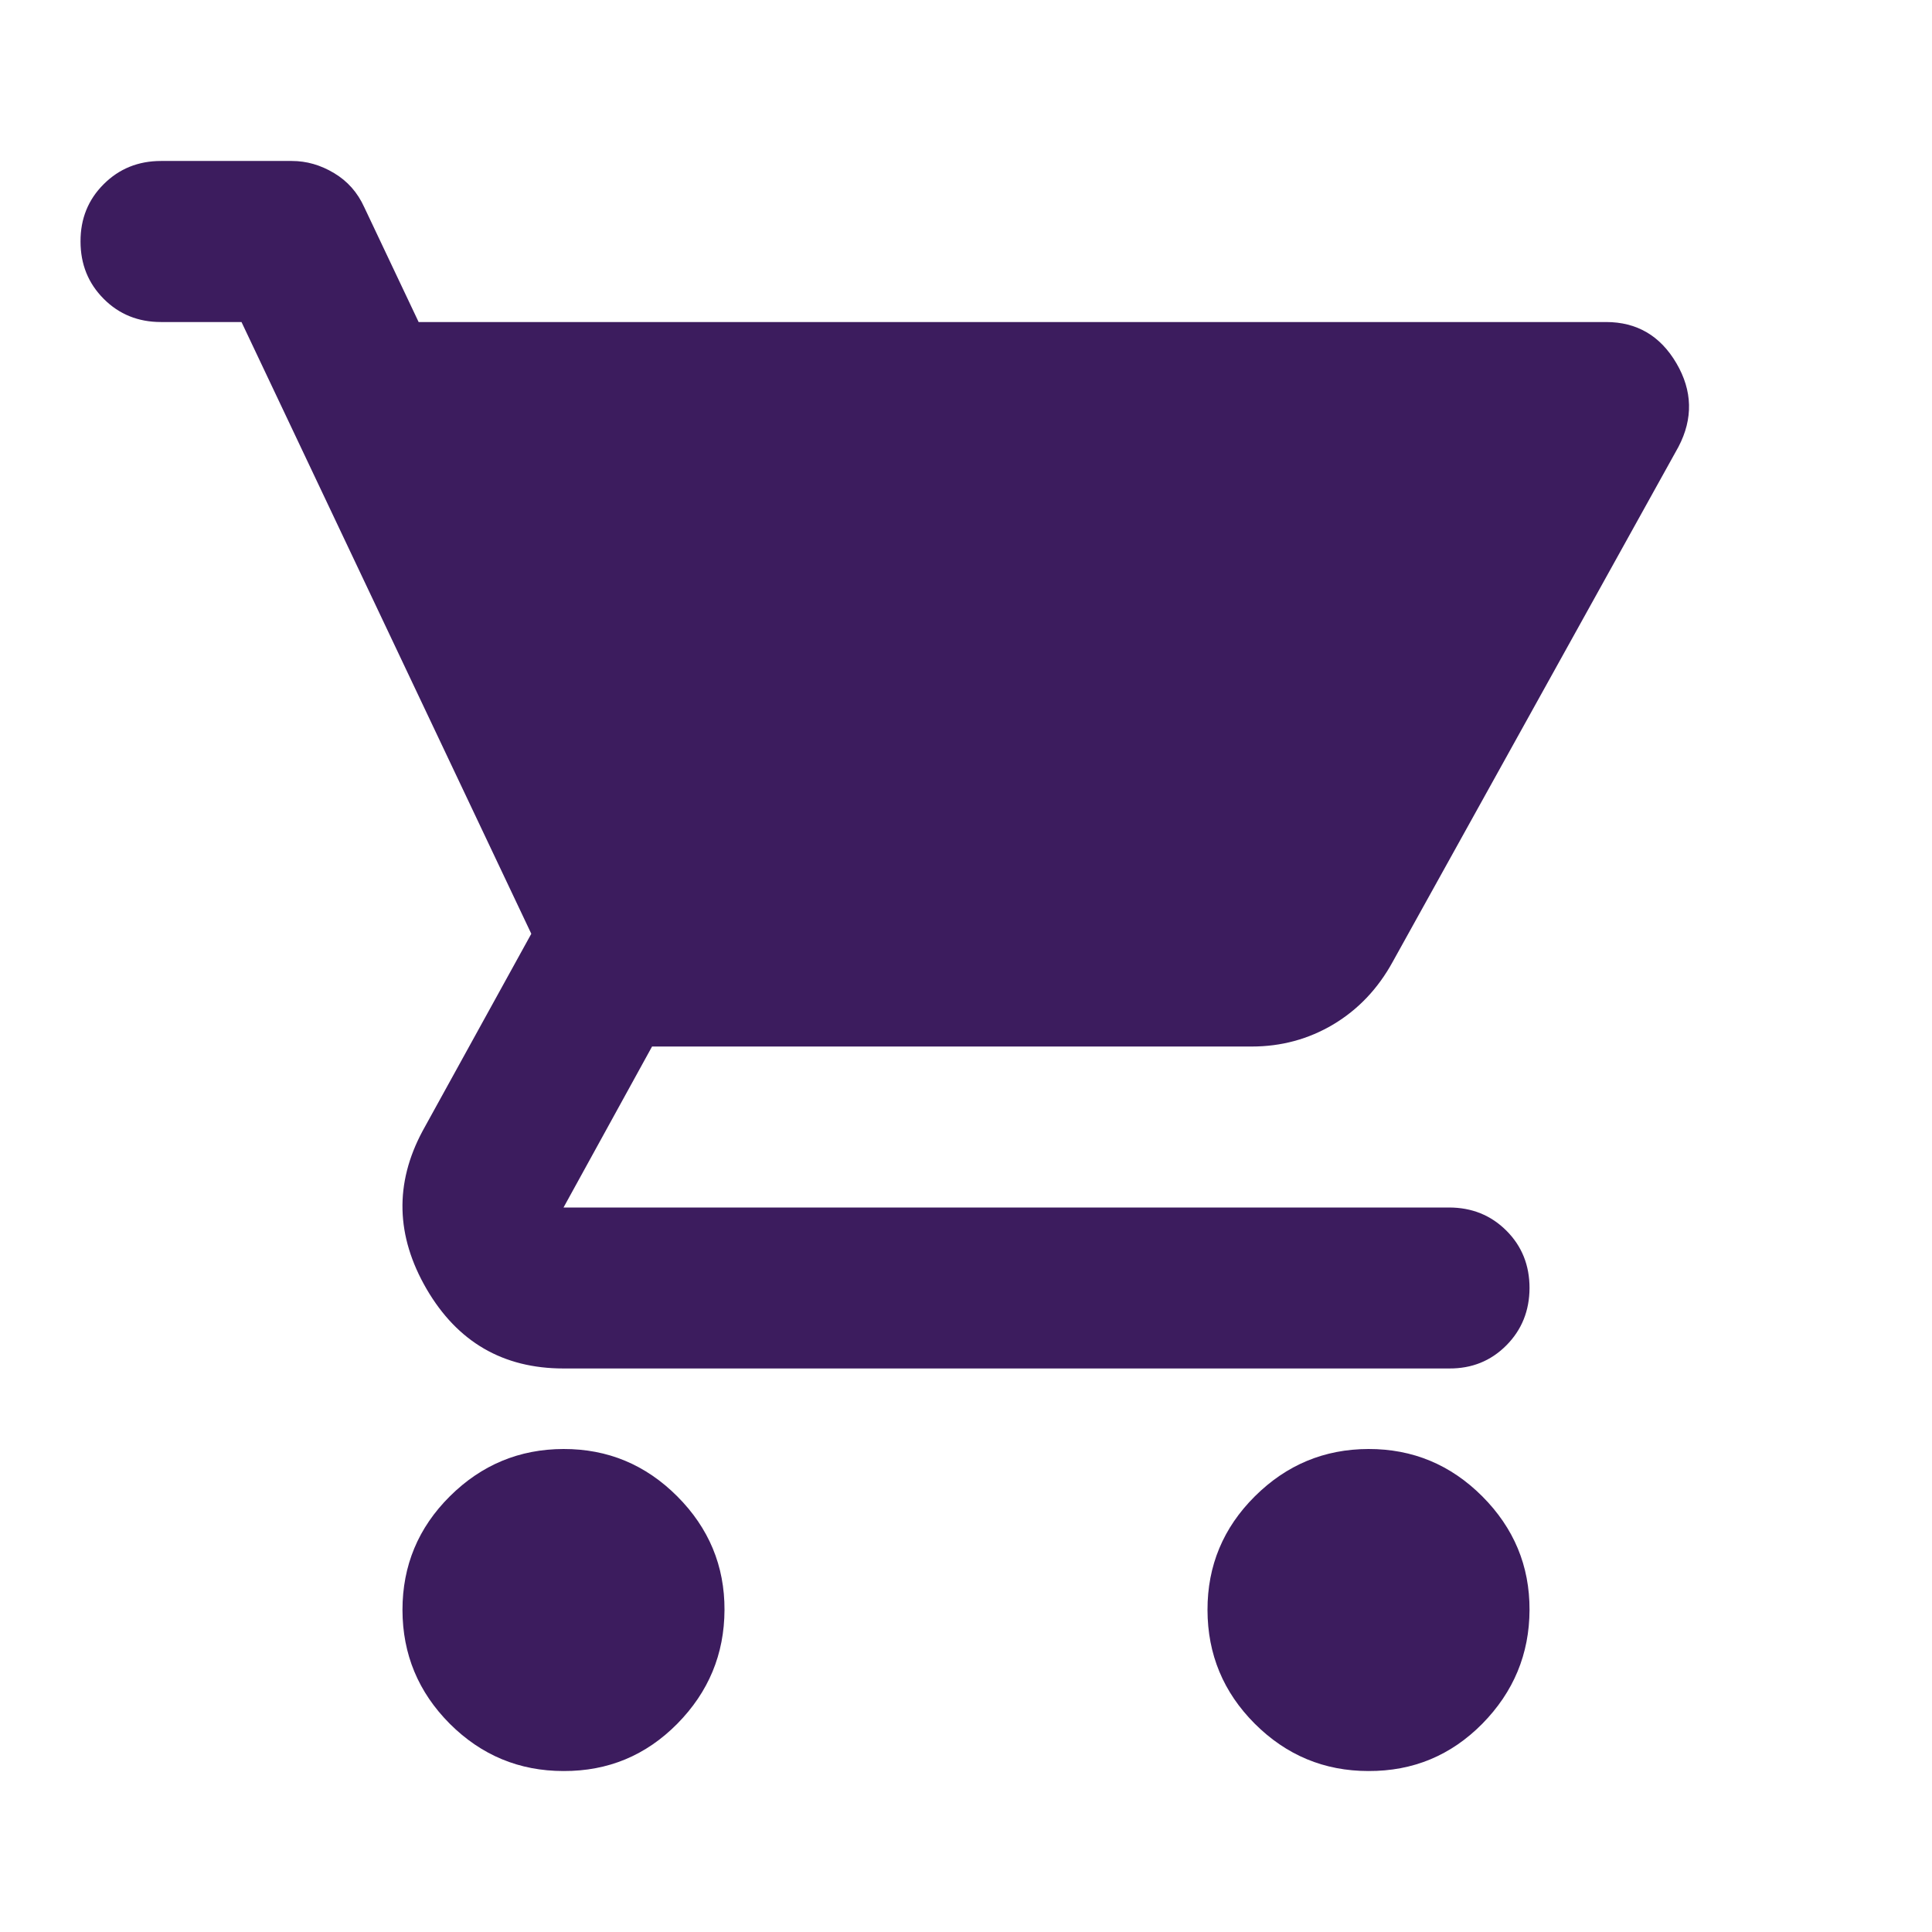
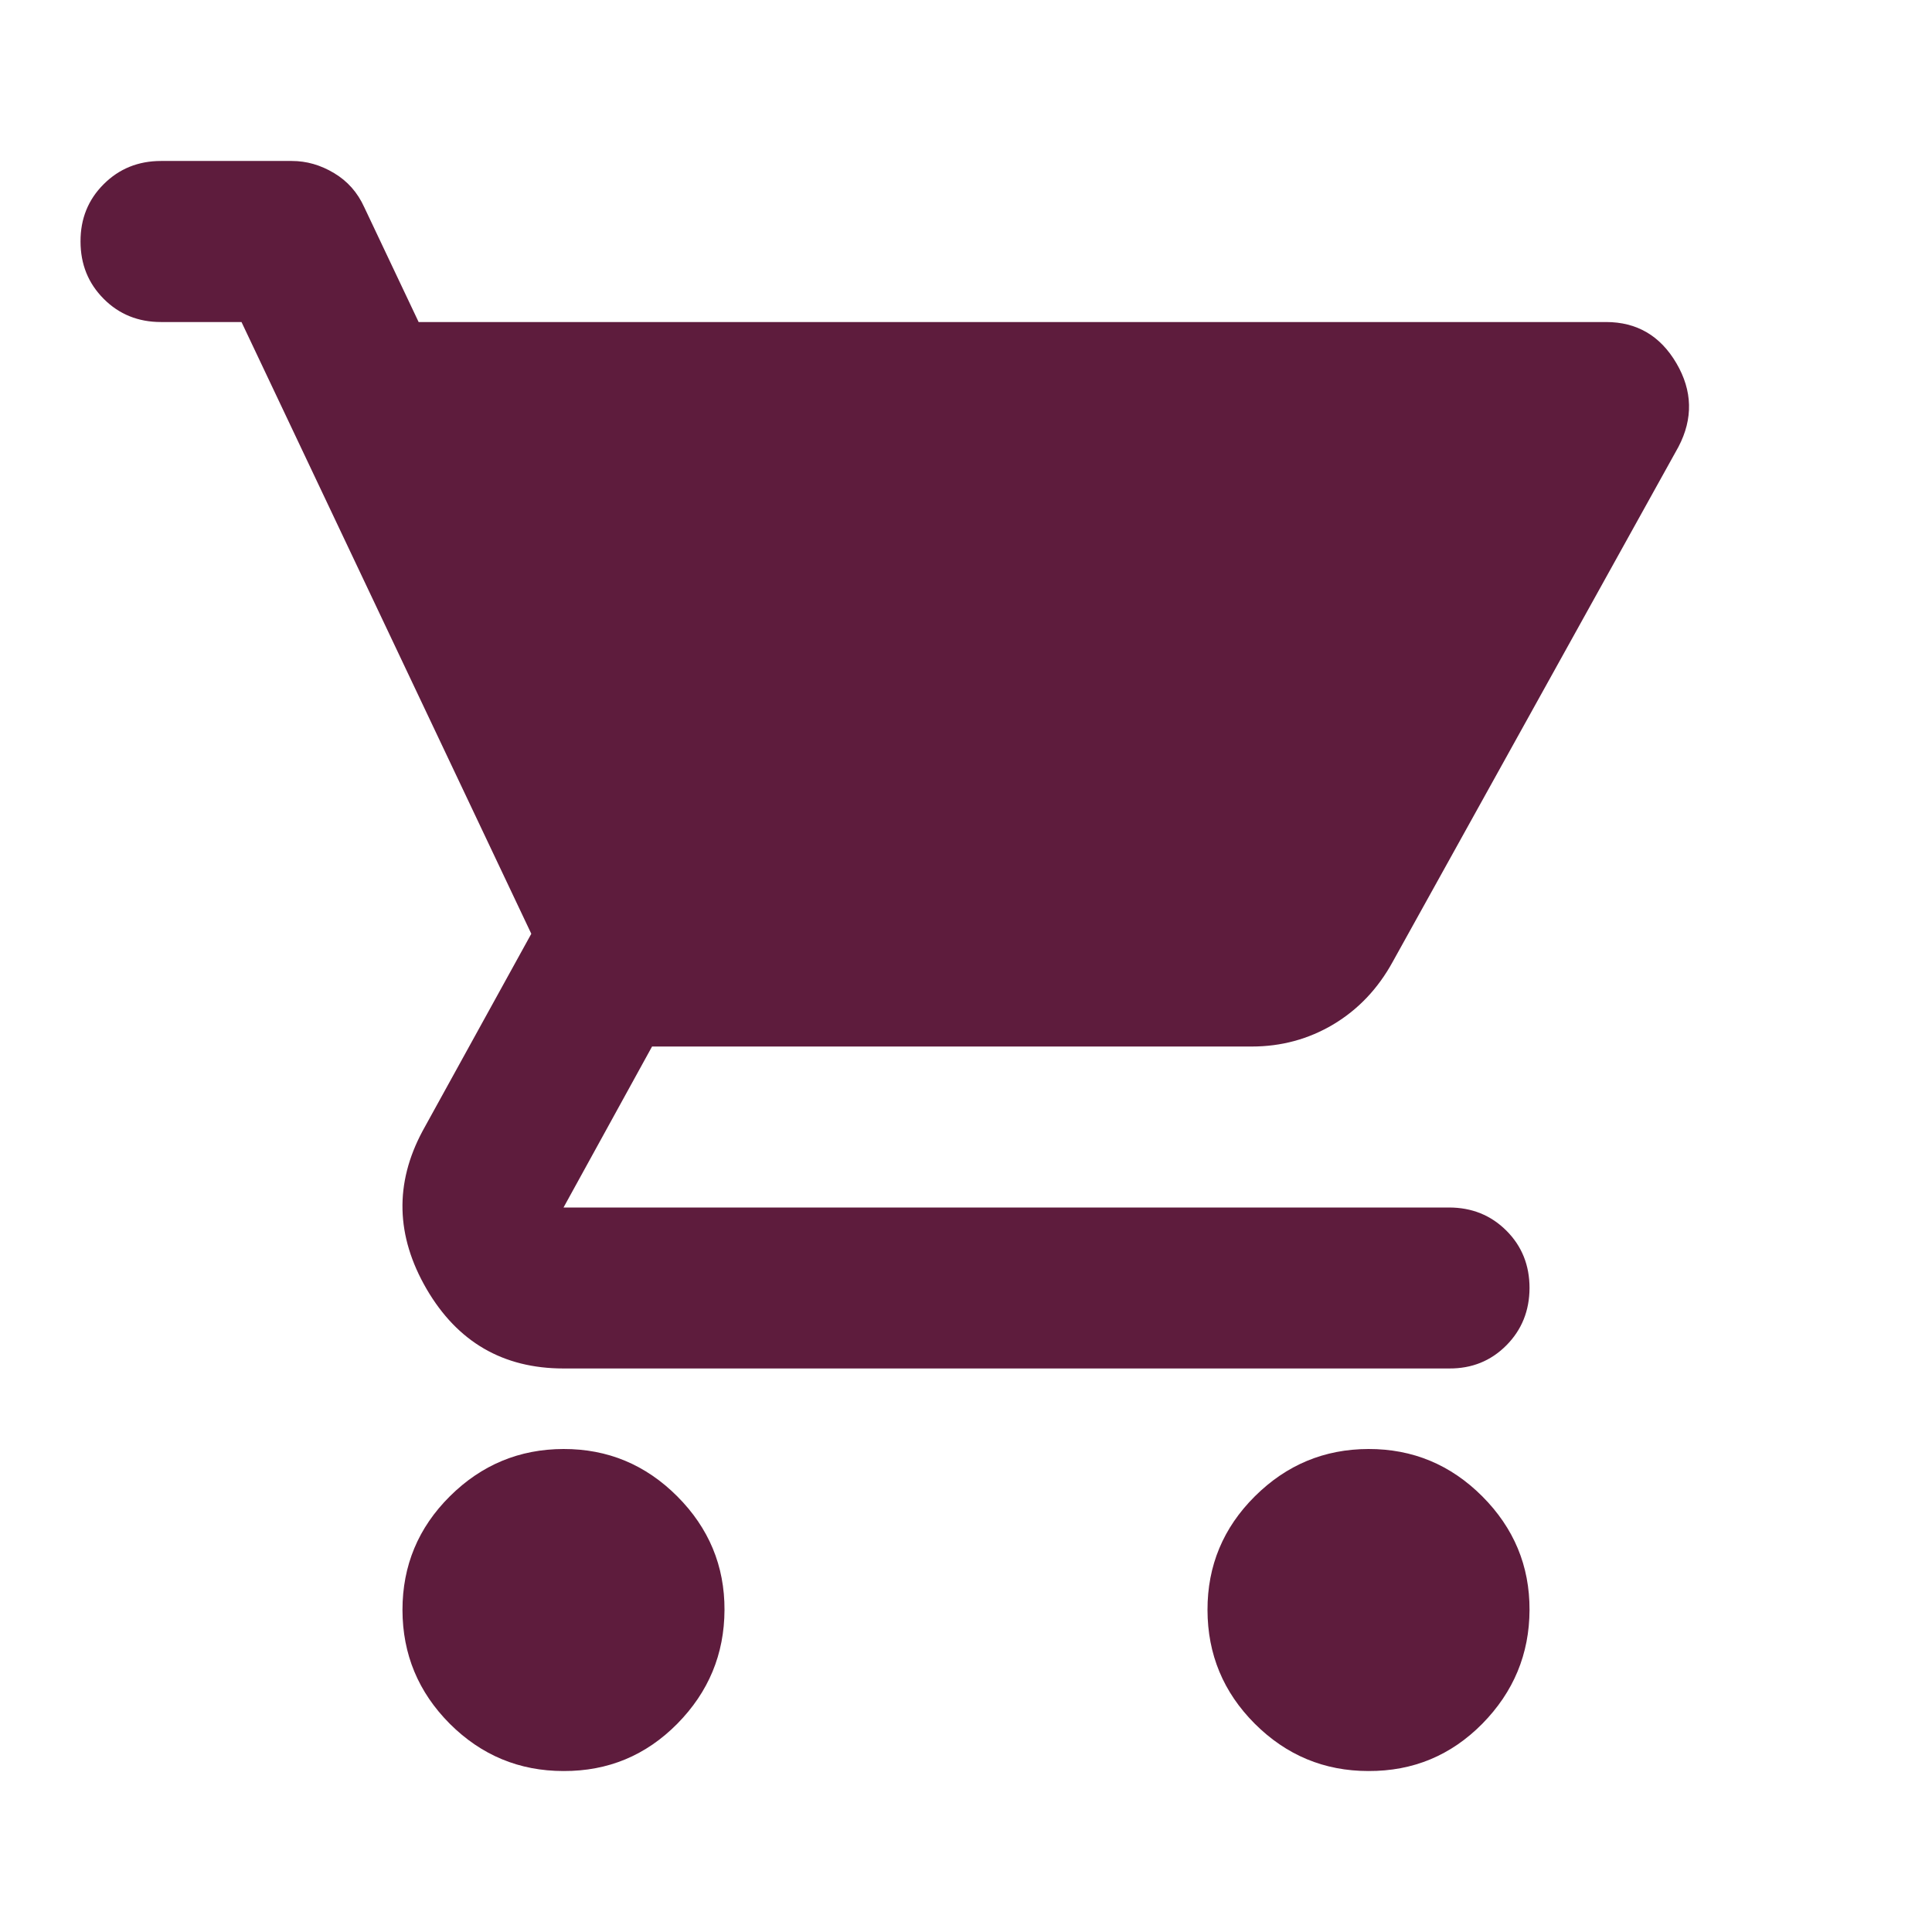
<svg xmlns="http://www.w3.org/2000/svg" width="22" height="22" viewBox="0 0 22 22" fill="none">
-   <path d="M6.417 20.167C5.912 20.167 5.481 19.987 5.122 19.629C4.764 19.27 4.584 18.838 4.583 18.333C4.583 17.829 4.762 17.397 5.122 17.039C5.482 16.681 5.914 16.501 6.417 16.5C6.92 16.499 7.351 16.678 7.712 17.039C8.072 17.4 8.252 17.831 8.25 18.333C8.248 18.836 8.069 19.267 7.712 19.629C7.355 19.99 6.923 20.169 6.417 20.167ZM15.583 20.167C15.079 20.167 14.648 19.987 14.289 19.629C13.93 19.27 13.751 18.838 13.75 18.333C13.749 17.829 13.929 17.397 14.289 17.039C14.649 16.681 15.08 16.501 15.583 16.5C16.086 16.499 16.518 16.678 16.879 17.039C17.239 17.4 17.419 17.831 17.417 18.333C17.415 18.836 17.235 19.267 16.879 19.629C16.522 19.99 16.09 20.169 15.583 20.167ZM4.767 3.667H18.288C18.639 3.667 18.906 3.823 19.09 4.137C19.273 4.45 19.281 4.767 19.113 5.088L15.858 10.954C15.69 11.26 15.465 11.496 15.183 11.665C14.9 11.833 14.591 11.917 14.254 11.917H7.425L6.417 13.75H16.5C16.76 13.75 16.978 13.838 17.154 14.014C17.33 14.19 17.417 14.408 17.417 14.667C17.416 14.926 17.328 15.144 17.153 15.32C16.977 15.497 16.76 15.585 16.5 15.583H6.417C5.729 15.583 5.21 15.282 4.858 14.679C4.507 14.075 4.492 13.476 4.812 12.879L6.05 10.633L2.75 3.667H1.833C1.574 3.667 1.356 3.579 1.181 3.403C1.005 3.227 0.917 3.009 0.917 2.75C0.916 2.491 1.004 2.273 1.181 2.097C1.357 1.921 1.575 1.833 1.833 1.833H3.323C3.491 1.833 3.651 1.879 3.804 1.971C3.957 2.062 4.072 2.192 4.148 2.36L4.767 3.667Z" fill="#3C1C5E" />
+   <path d="M6.417 20.167C5.912 20.167 5.481 19.987 5.122 19.629C4.764 19.27 4.584 18.838 4.583 18.333C4.583 17.829 4.762 17.397 5.122 17.039C5.482 16.681 5.914 16.501 6.417 16.5C6.92 16.499 7.351 16.678 7.712 17.039C8.072 17.4 8.252 17.831 8.25 18.333C8.248 18.836 8.069 19.267 7.712 19.629C7.355 19.99 6.923 20.169 6.417 20.167ZM15.583 20.167C15.079 20.167 14.648 19.987 14.289 19.629C13.93 19.27 13.751 18.838 13.75 18.333C13.749 17.829 13.929 17.397 14.289 17.039C14.649 16.681 15.08 16.501 15.583 16.5C16.086 16.499 16.518 16.678 16.879 17.039C17.239 17.4 17.419 17.831 17.417 18.333C17.415 18.836 17.235 19.267 16.879 19.629C16.522 19.99 16.09 20.169 15.583 20.167ZM4.767 3.667H18.288C18.639 3.667 18.906 3.823 19.09 4.137C19.273 4.45 19.281 4.767 19.113 5.088L15.858 10.954C15.69 11.26 15.465 11.496 15.183 11.665C14.9 11.833 14.591 11.917 14.254 11.917H7.425L6.417 13.75H16.5C16.76 13.75 16.978 13.838 17.154 14.014C17.33 14.19 17.417 14.408 17.417 14.667C17.416 14.926 17.328 15.144 17.153 15.32C16.977 15.497 16.76 15.585 16.5 15.583H6.417C5.729 15.583 5.21 15.282 4.858 14.679C4.507 14.075 4.492 13.476 4.812 12.879L6.05 10.633L2.75 3.667H1.833C1.574 3.667 1.356 3.579 1.181 3.403C1.005 3.227 0.917 3.009 0.917 2.75C0.916 2.491 1.004 2.273 1.181 2.097C1.357 1.921 1.575 1.833 1.833 1.833H3.323C3.491 1.833 3.651 1.879 3.804 1.971C3.957 2.062 4.072 2.192 4.148 2.36L4.767 3.667Z" fill="#5E1C3D" />
</svg>
